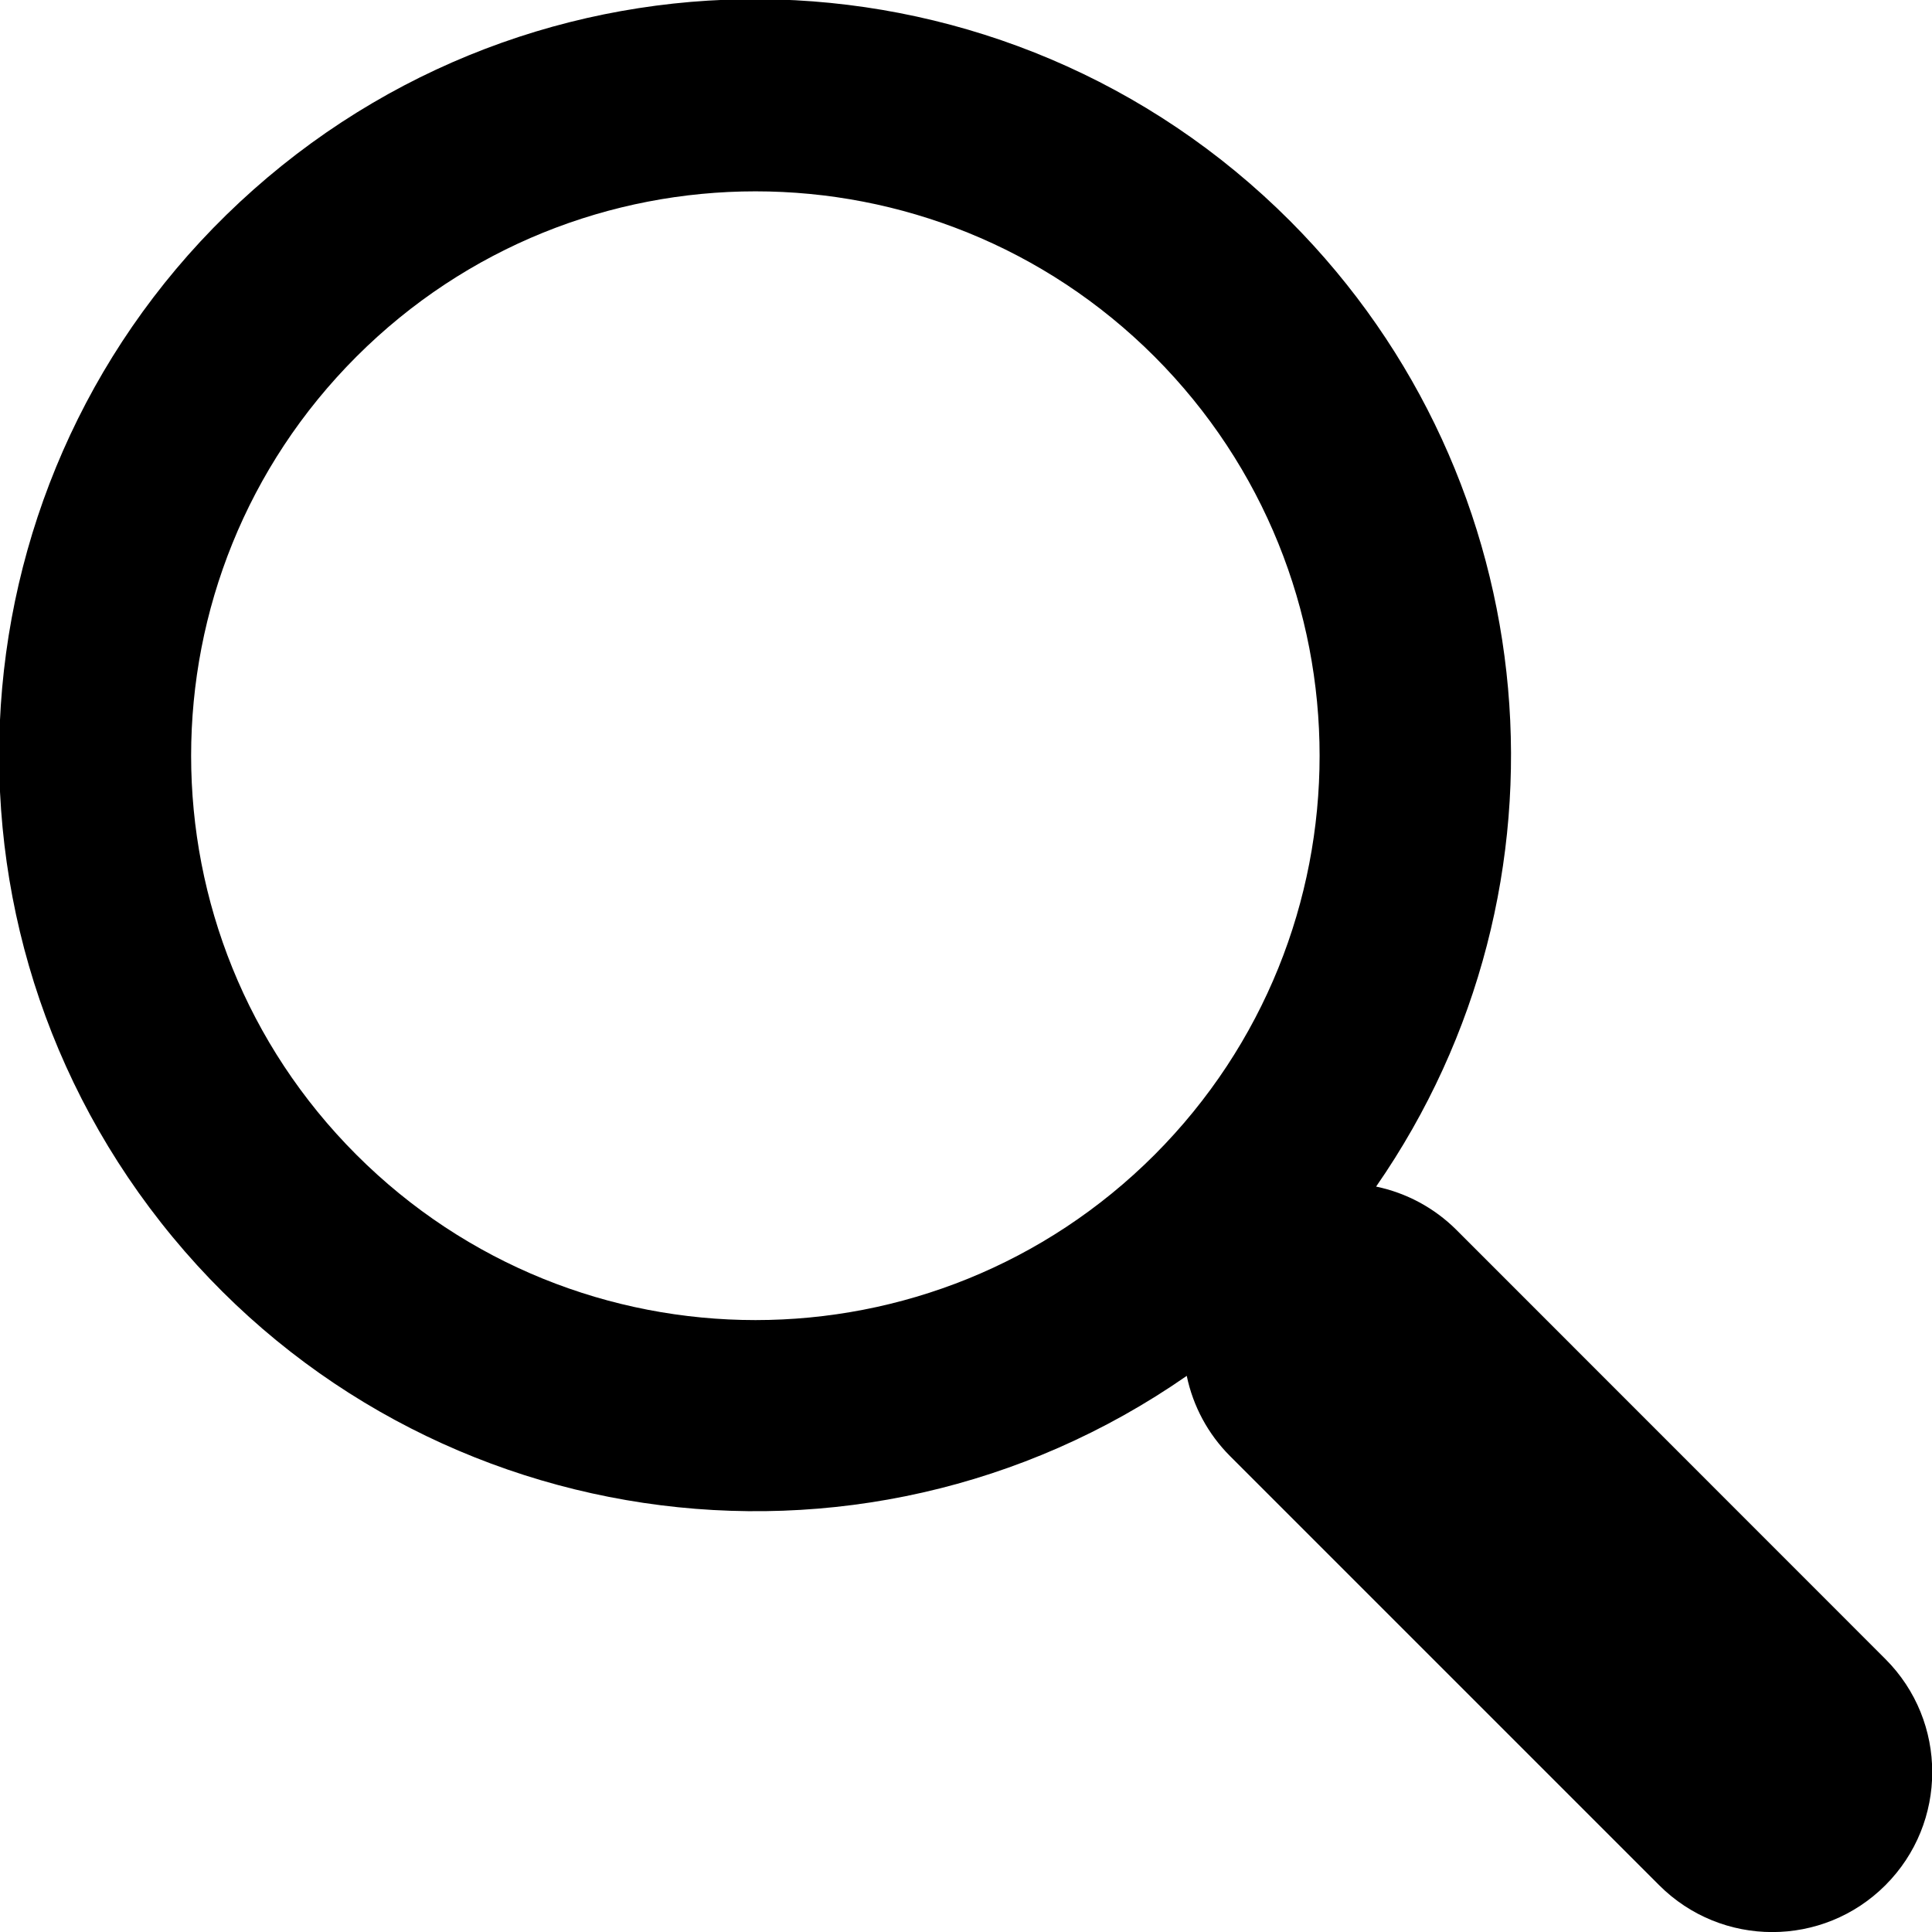
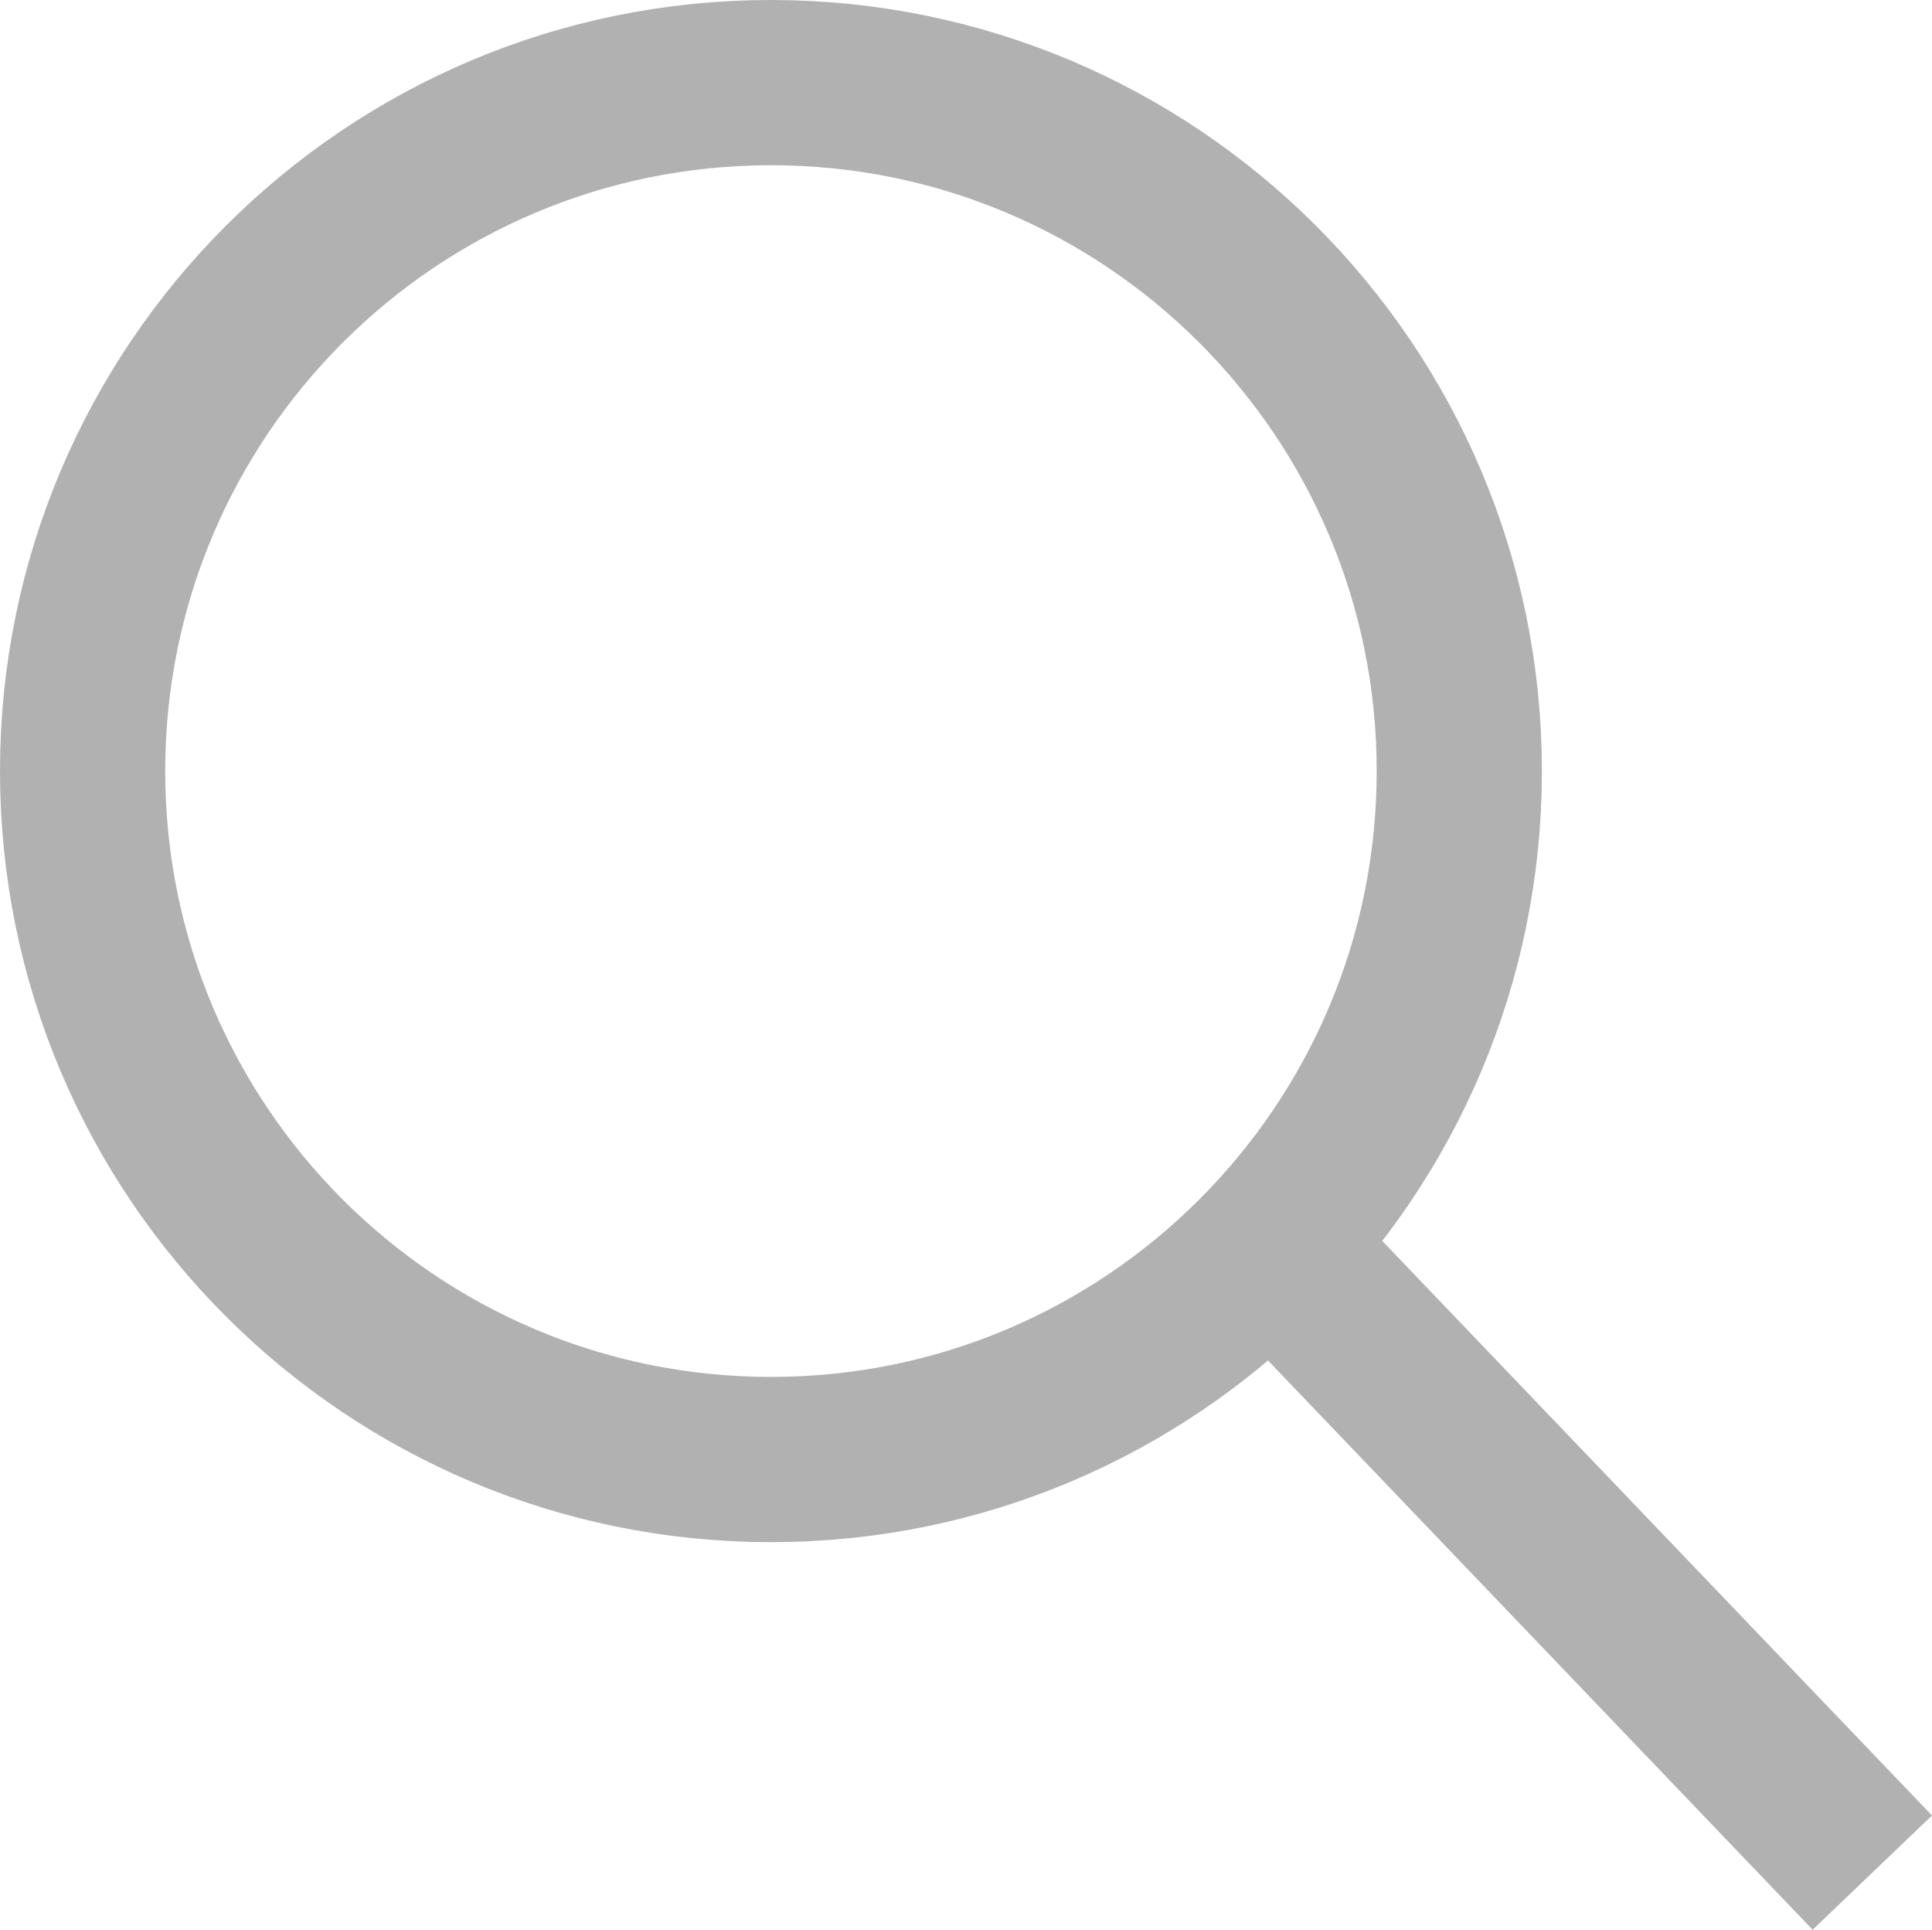
- <svg xmlns="http://www.w3.org/2000/svg" width="23.913" height="23.915" viewBox="0 0 23.913 23.915">
-   <path id="Path_205" data-name="Path 205" d="M15.971,2.736a9.358,9.358,0,1,0-1.28,14.295,1.97,1.97,0,0,0,.535.992l5.313,5.313a1.977,1.977,0,0,0,2.8-2.8l-5.313-5.315a1.977,1.977,0,0,0-.991-.533A9.367,9.367,0,0,0,15.971,2.736ZM14.293,14.294a6.986,6.986,0,1,1,0-9.879A6.994,6.994,0,0,1,14.293,14.294Z" transform="translate(-0.001 0)" />
+ <svg xmlns="http://www.w3.org/2000/svg" id="Group_266" data-name="Group 266" width="17.542" height="17.519" viewBox="0 0 17.542 17.519">
+   <g id="Group_193" data-name="Group 193">
+     <g id="Ellipse_86" data-name="Ellipse 86" fill="none" stroke="#b1b1b1" stroke-width="1.5">
+       <circle cx="7" cy="7" r="7" stroke="none" />
+       <circle cx="7" cy="7" r="6.25" fill="none" />
+     </g>
+   </g>
+   <path id="Path_279" data-name="Path 279" d="M0,0,5.219,5.454" transform="translate(11.781 11.546)" fill="#b1b1b1" stroke="#b1b1b1" stroke-width="1.5" />
</svg>
